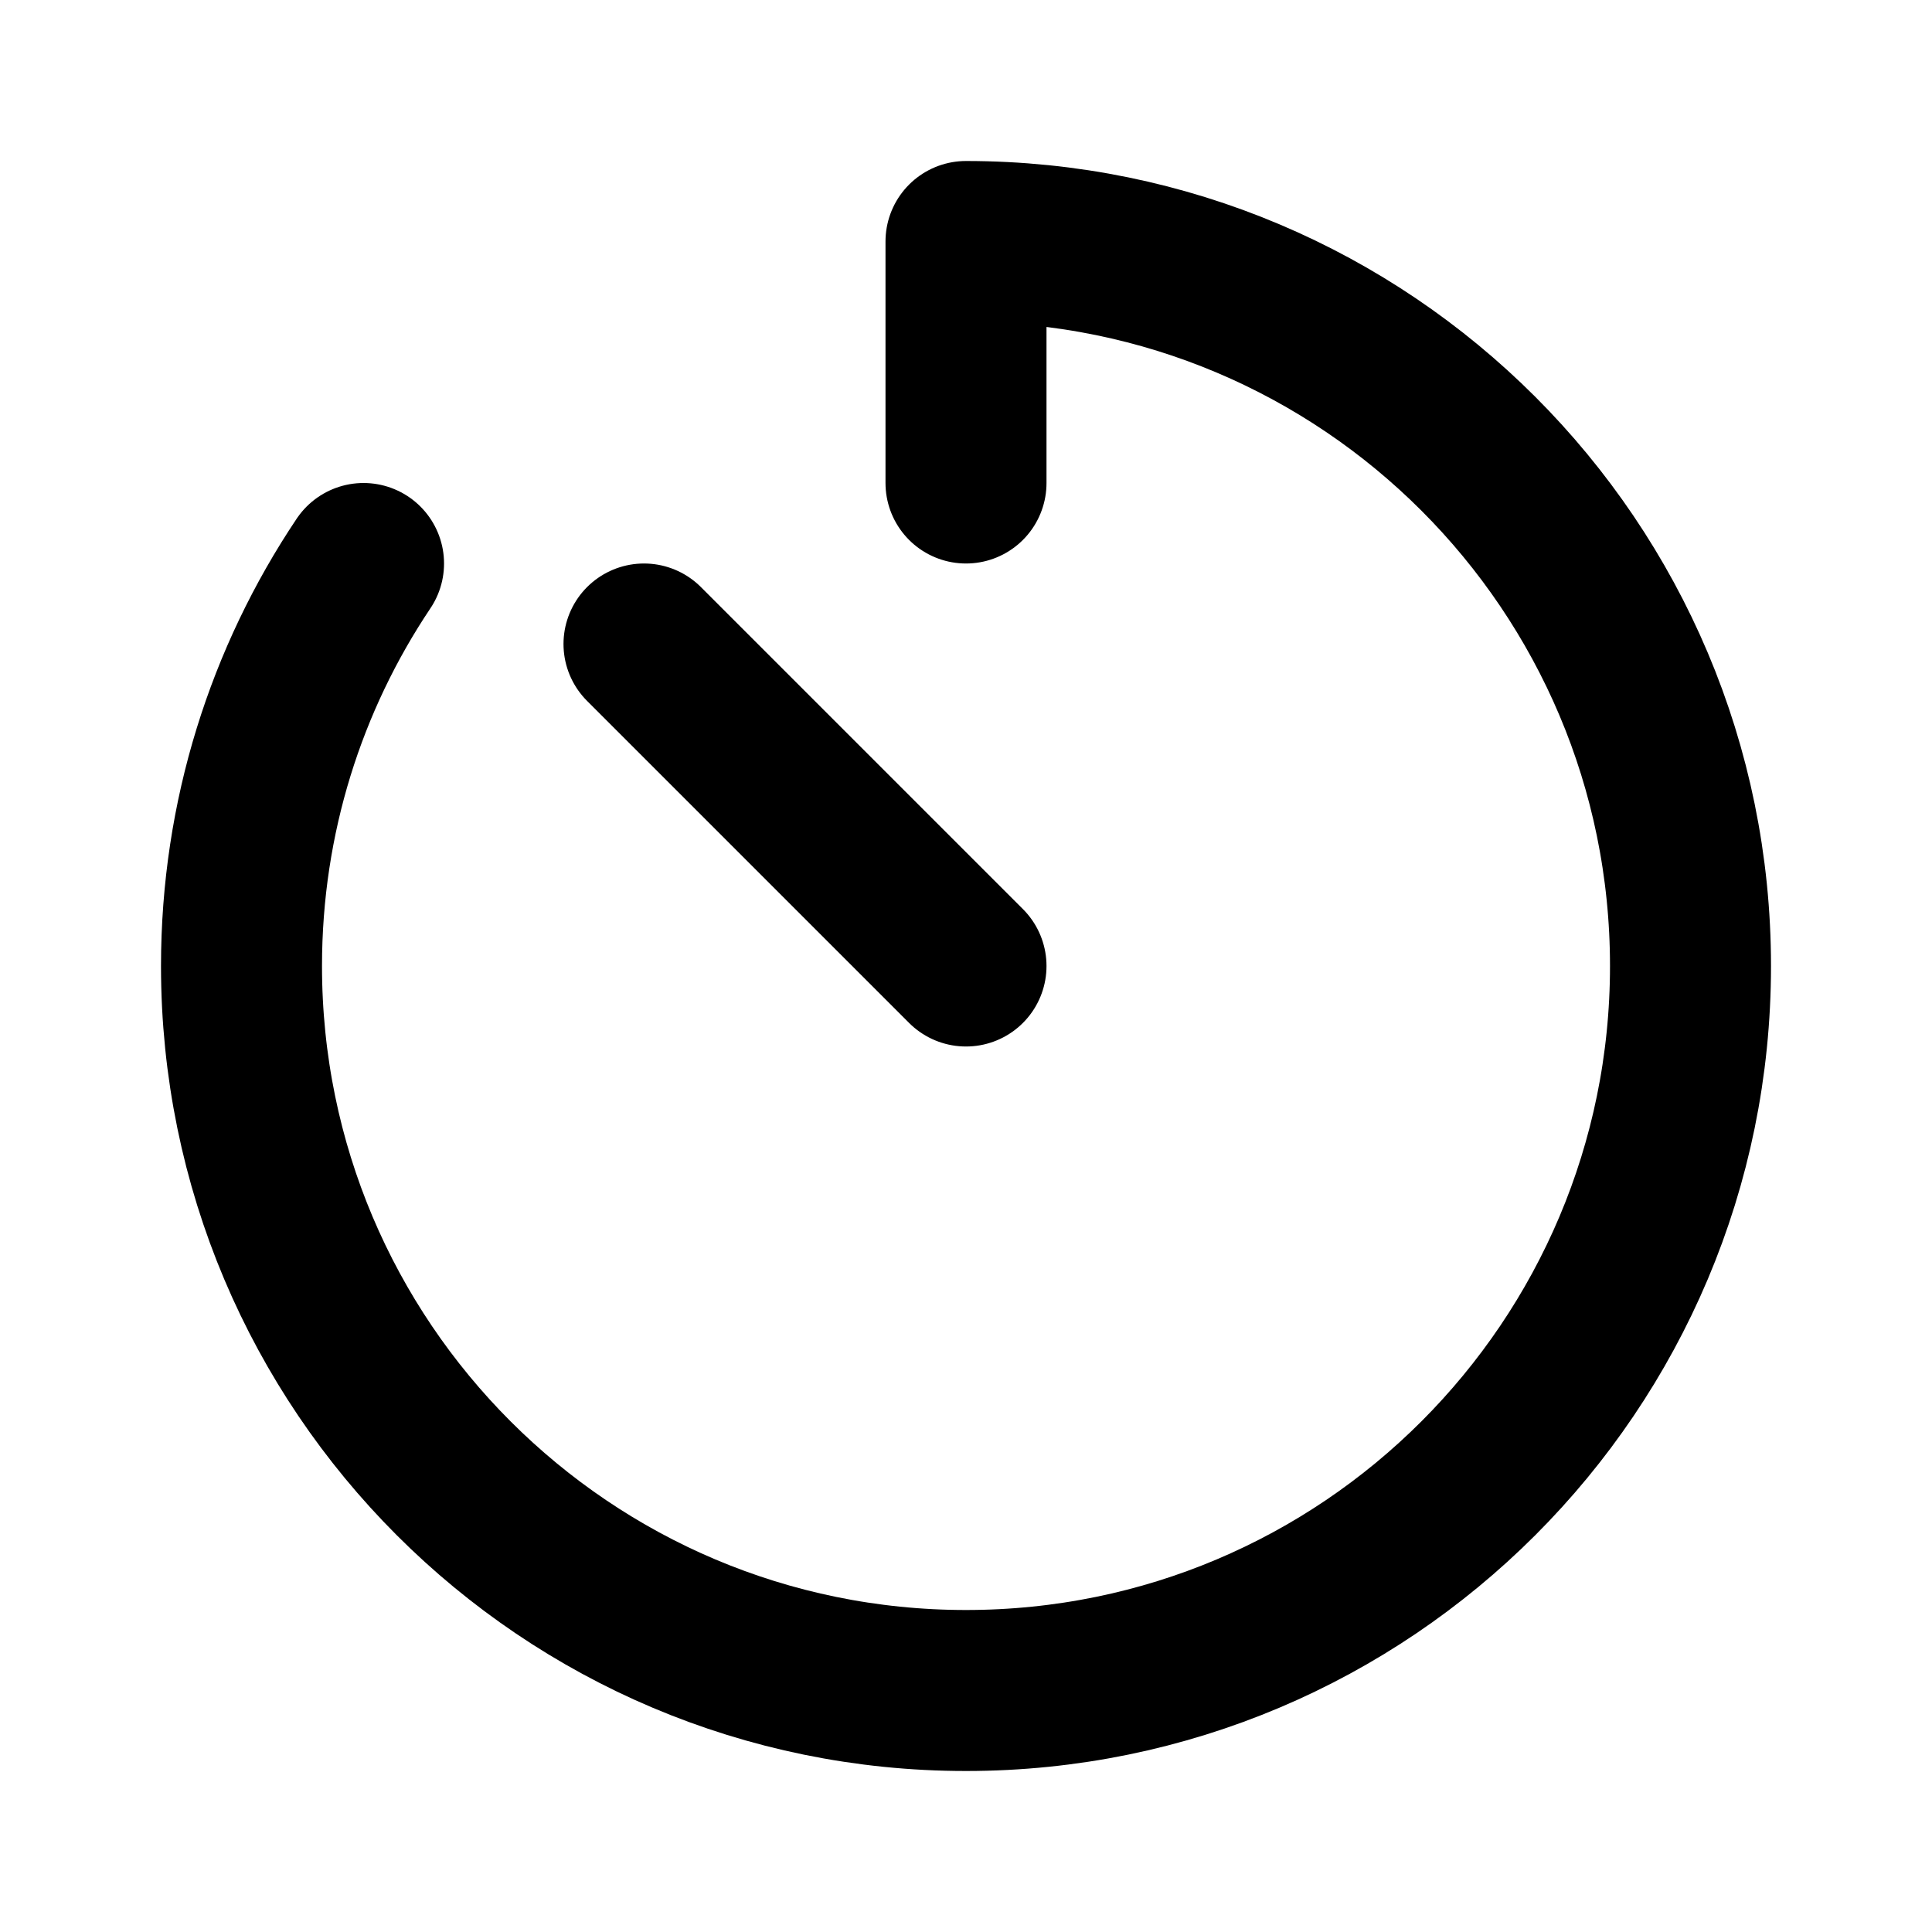
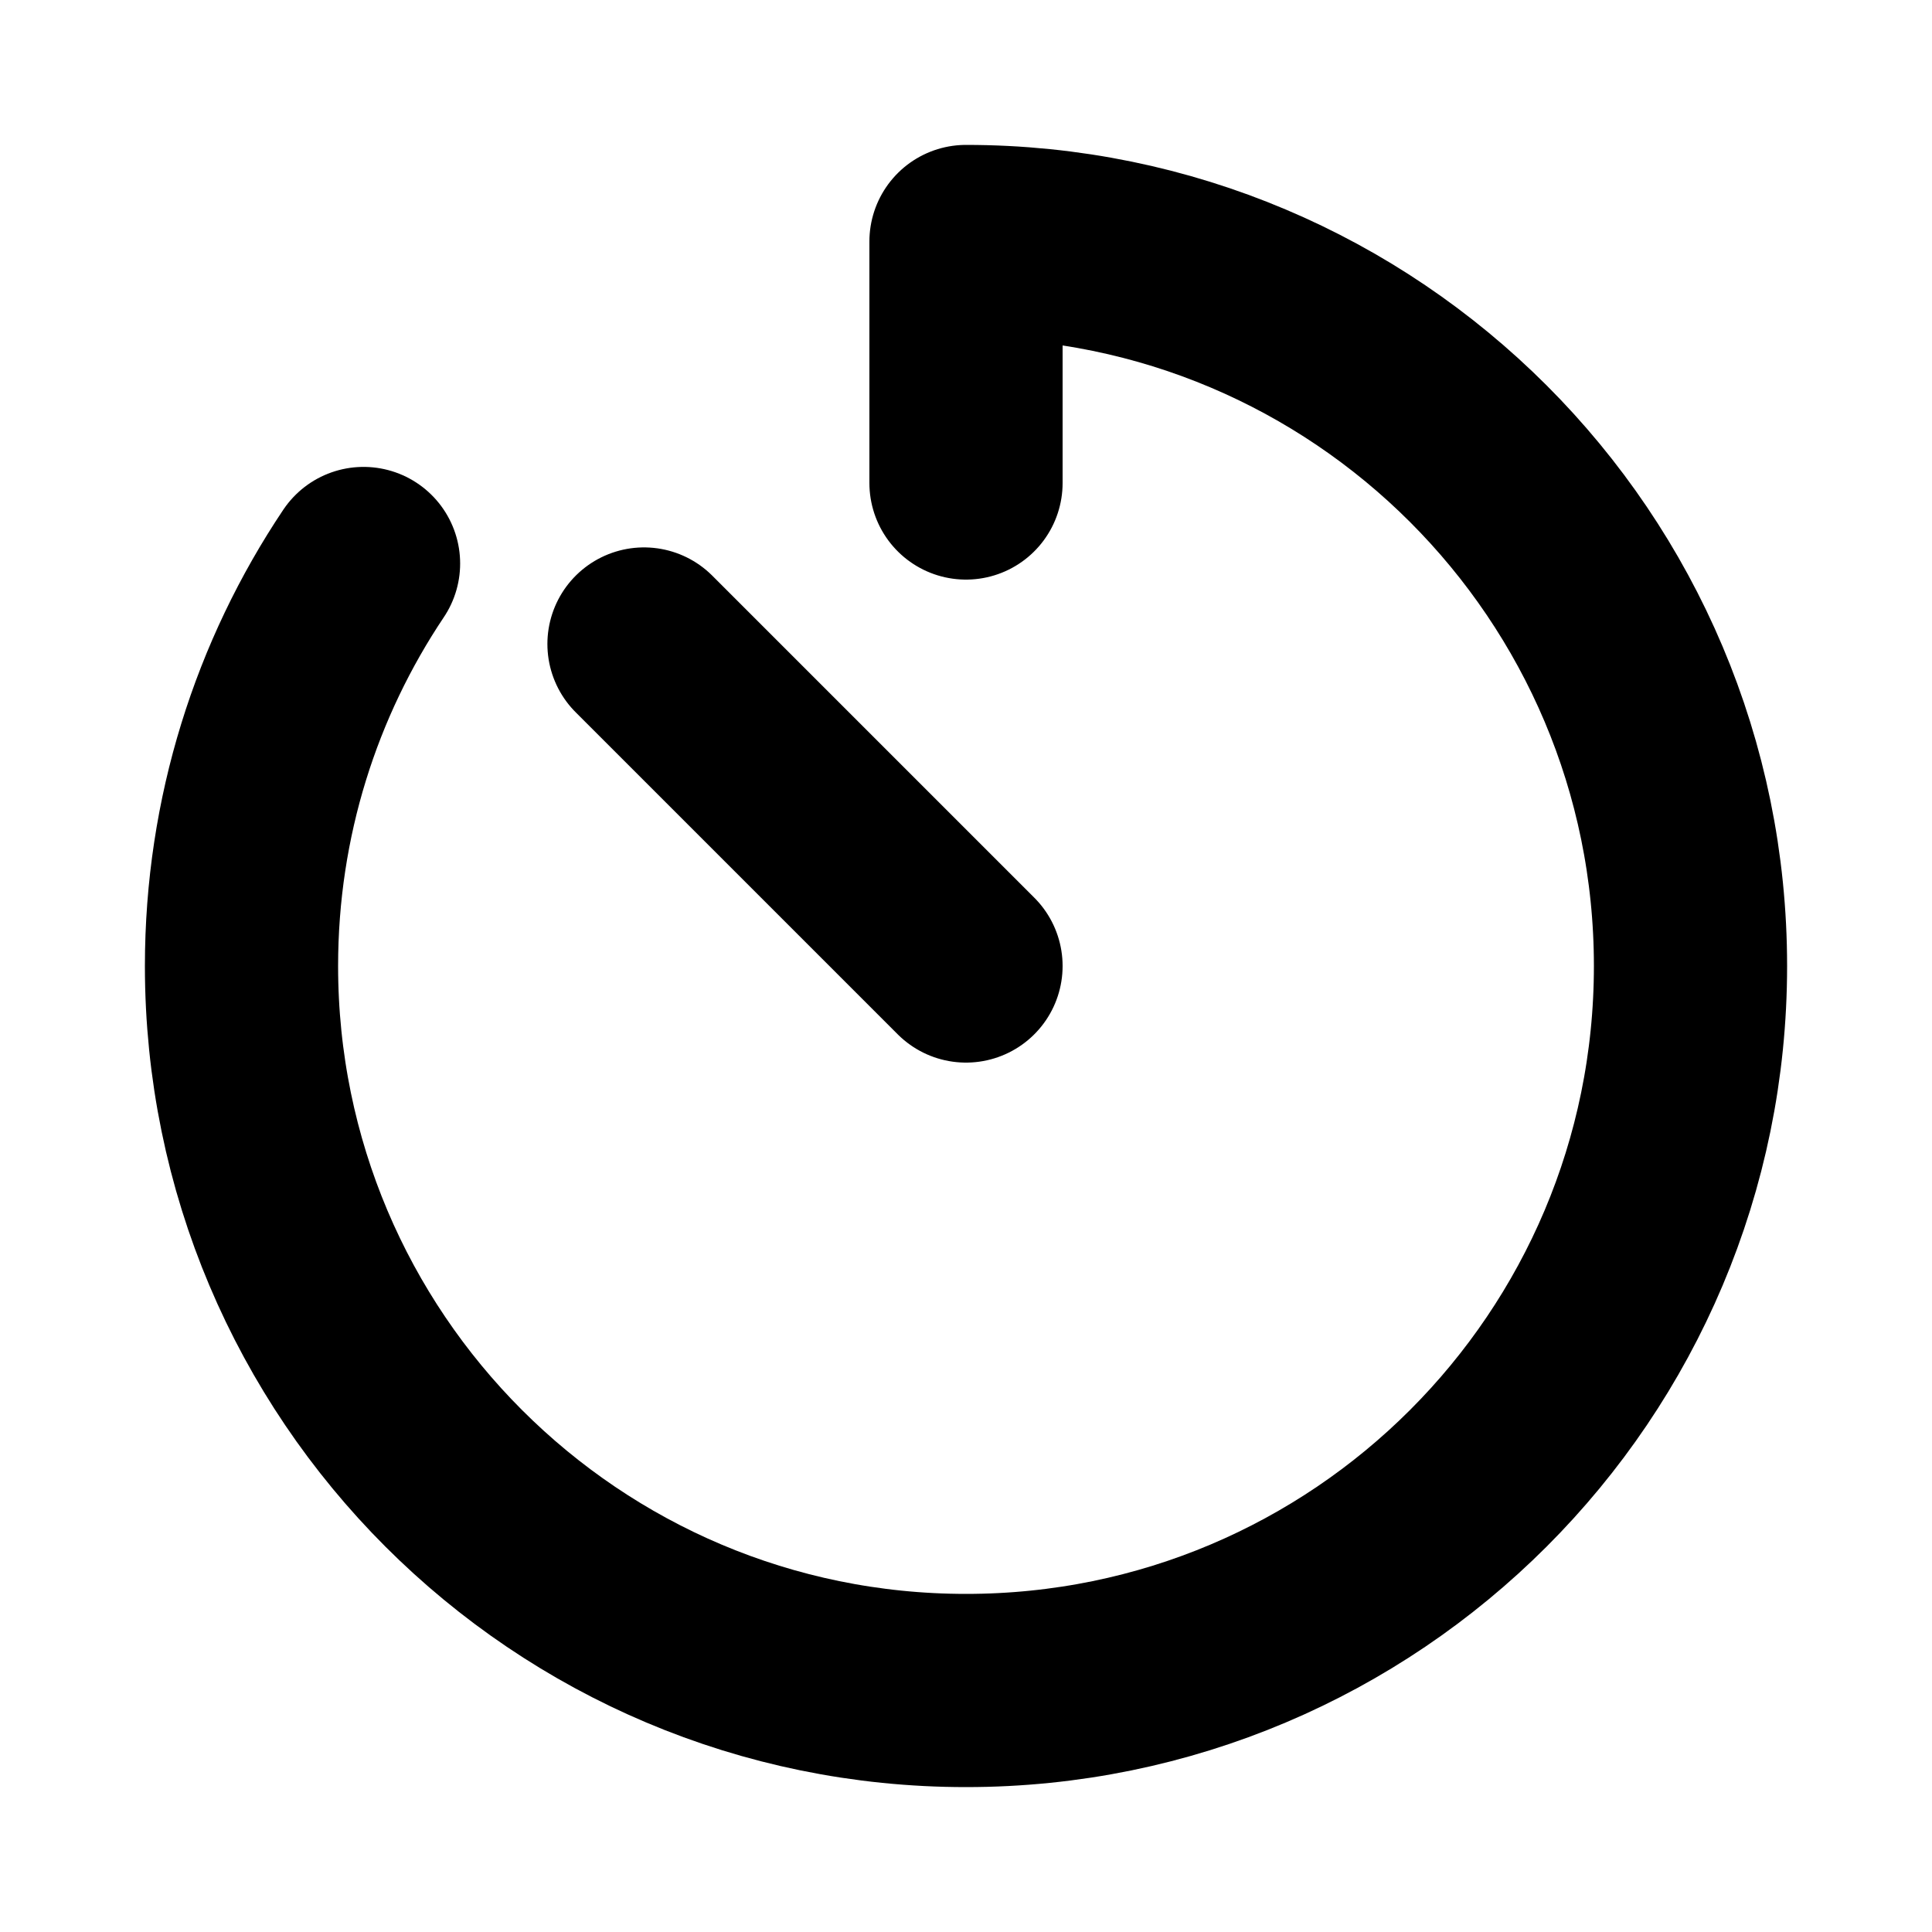
- <svg xmlns="http://www.w3.org/2000/svg" width="800px" height="800px" viewBox="0 0 24 24" fill="none">
-   <path d="M4.516 7C3.558 8.43 3 10.15 3 12C3 16.971 7.029 21 12 21C16.971 21 21 16.971 21 12C21 7.029 16.971 3 12 3V6M12 12L8 8" stroke="#000000" stroke-width="2" stroke-linecap="round" stroke-linejoin="round" />
+ <svg xmlns="http://www.w3.org/2000/svg" viewBox="0 0 24 24" fill="none">
+   <g id="SVGRepo_bgCarrier" stroke-width="0" />
+   <g id="SVGRepo_tracerCarrier" stroke-linecap="round" stroke-linejoin="round" />
+   <g id="SVGRepo_iconCarrier">
+     <path d="M4.516 7C3.558 8.43 3 10.15 3 12C3 16.971 7.029 21 12 21C16.971 21 21 16.971 21 12C21 7.029 16.971 3 12 3V6M12 12L8 8" stroke="#000000" stroke-width="2.4" stroke-linecap="round" stroke-linejoin="round" />
+   </g>
</svg>
